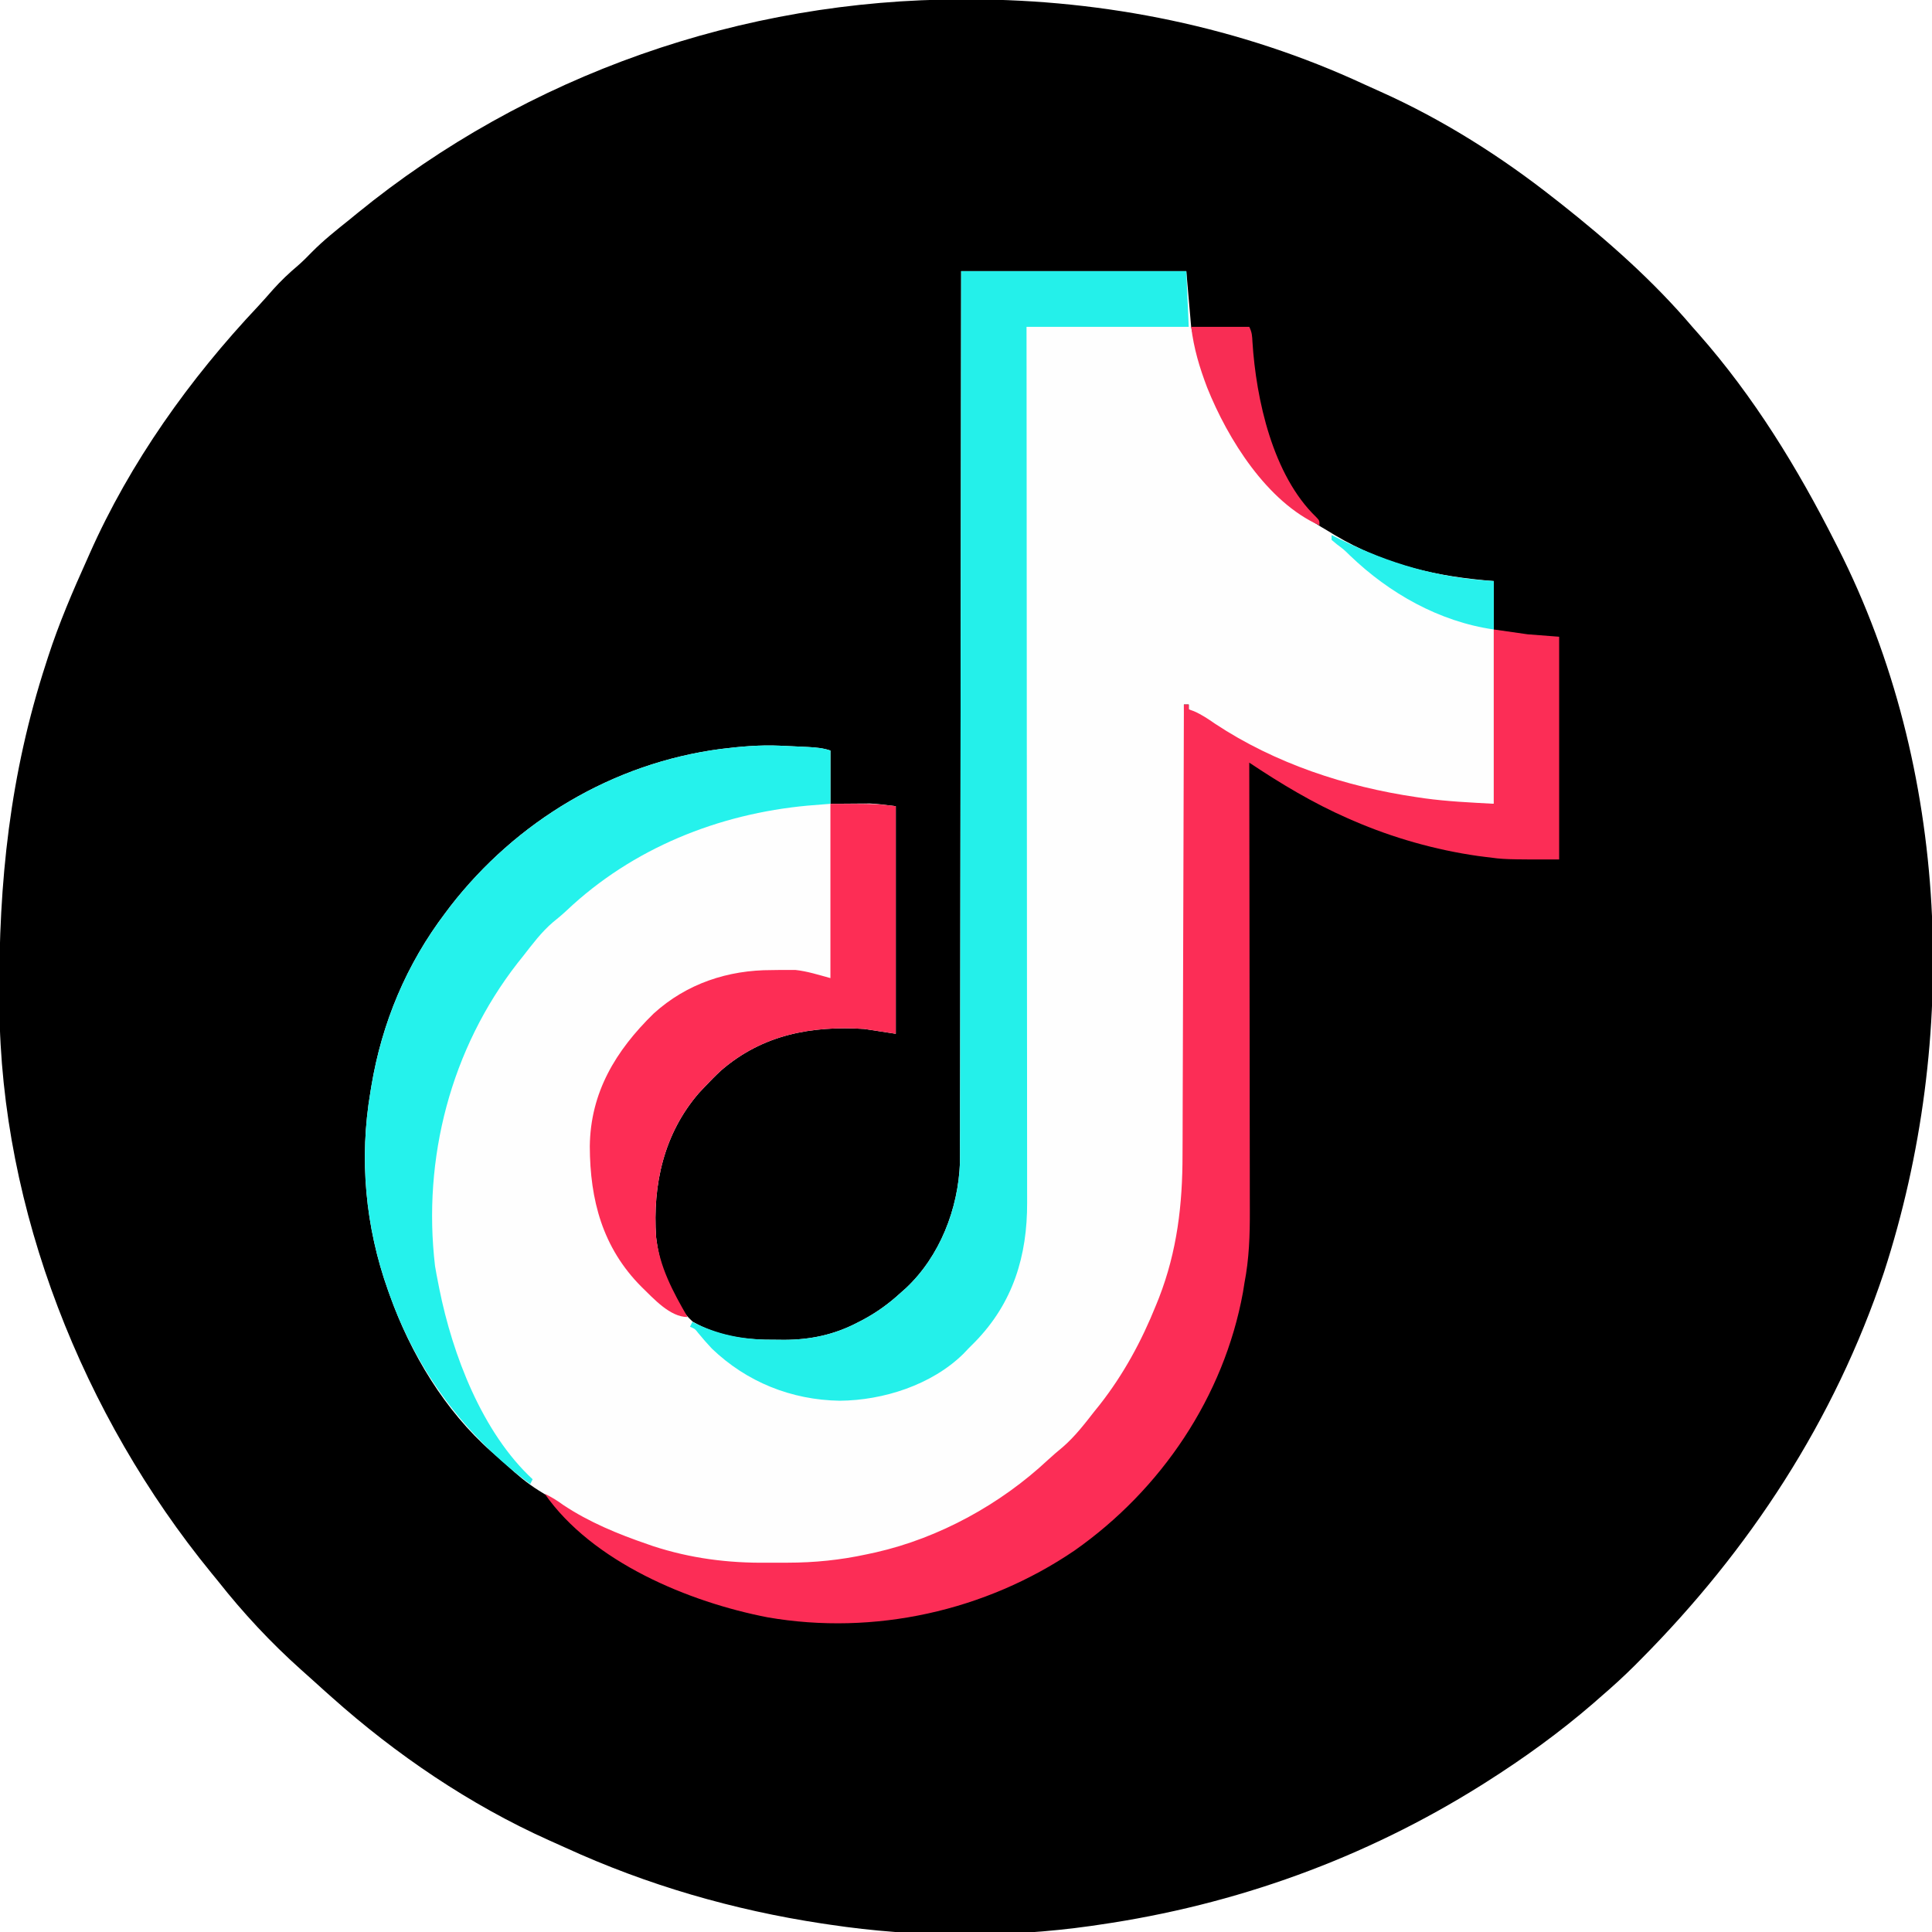
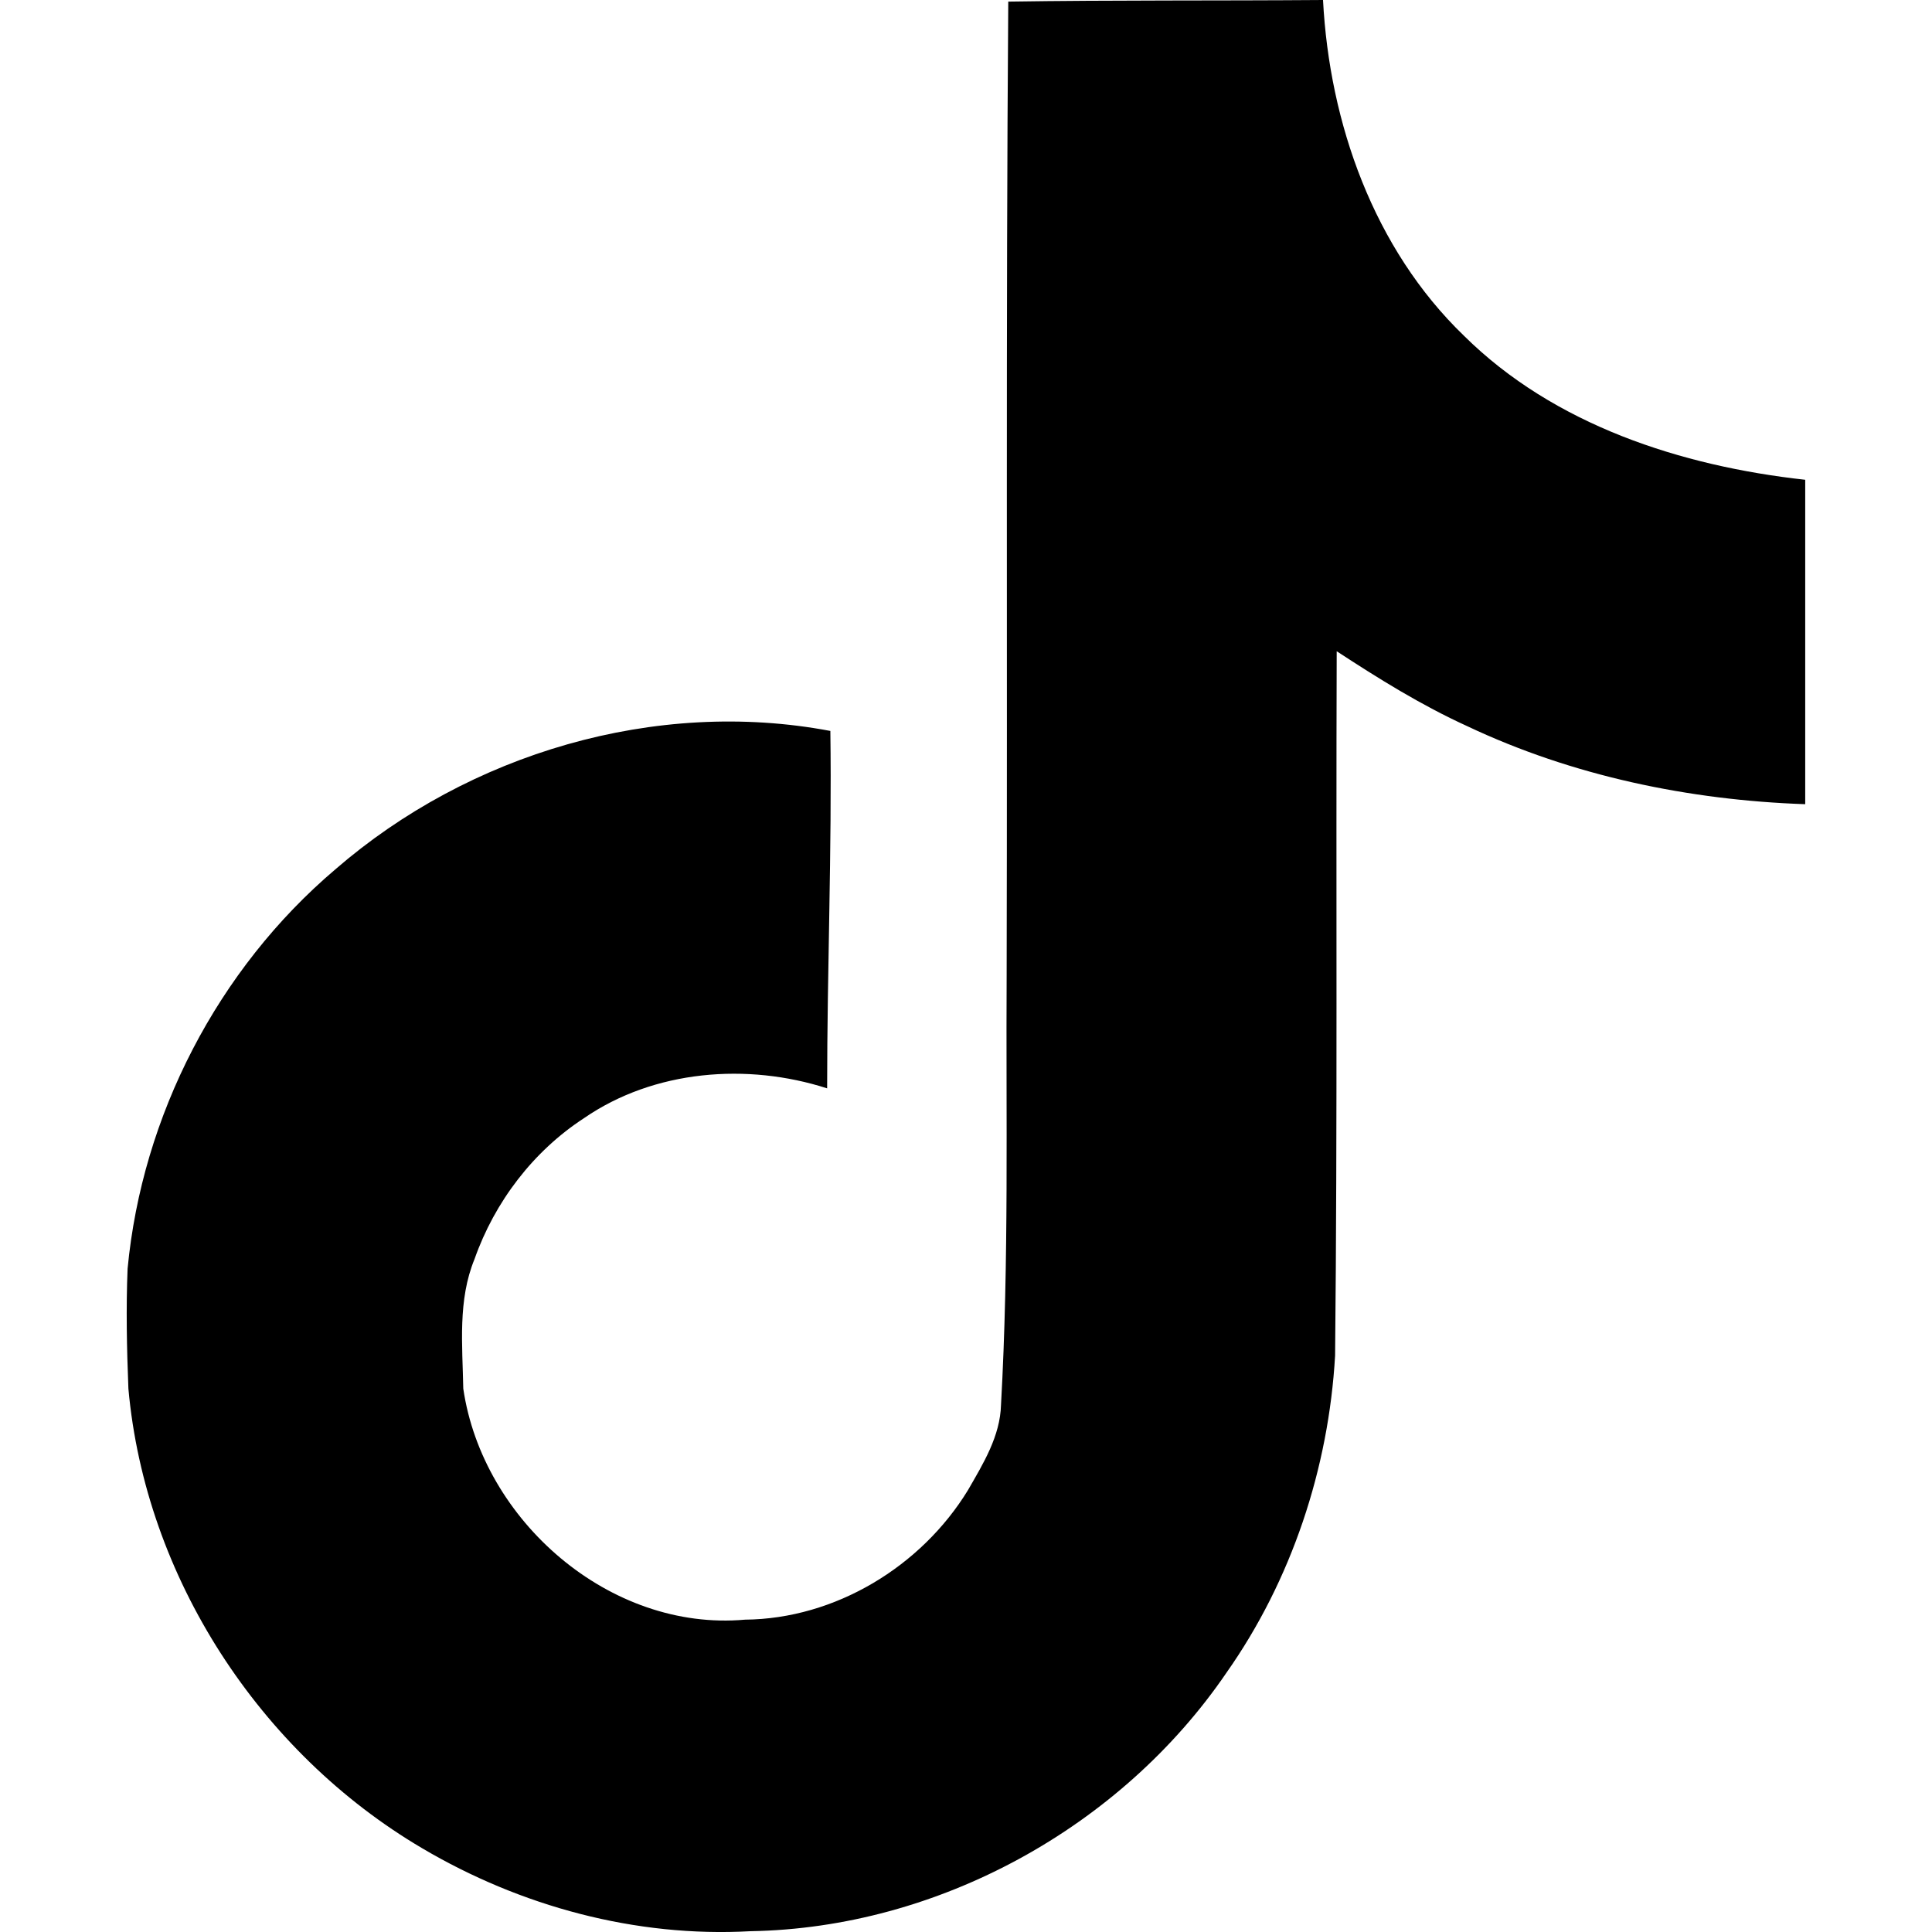
- <svg xmlns="http://www.w3.org/2000/svg" version="1.1" width="798" height="798">
-   <path d="M0 0 C0.989 -0.001 1.977 -0.001 2.996 -0.002 C59.111 0.058 115.188 11.423 166.195 35.124 C168.454 36.171 170.724 37.187 173 38.195 C198.502 49.631 222.718 64.934 244.625 82.25 C245.441 82.887 246.257 83.524 247.098 84.18 C266.575 99.552 285.547 116.298 301.625 135.25 C302.482 136.218 303.339 137.186 304.223 138.184 C327.071 164.104 345.076 193.518 360.625 224.25 C361.033 225.049 361.44 225.848 361.86 226.671 C408.083 317.933 412.1 429.194 380.828 525.648 C360.351 586.948 325.291 640.502 279.875 686.125 C279.178 686.827 278.481 687.528 277.763 688.251 C273.213 692.787 268.501 697.068 263.625 701.25 C262.649 702.107 261.673 702.964 260.668 703.848 C246.868 715.76 232.026 726.501 216.625 736.25 C215.558 736.925 215.558 736.925 214.47 737.614 C166.203 767.896 112.961 787.094 56.625 795.25 C54.955 795.498 54.955 795.498 53.252 795.75 C18.196 800.721 -19.371 800.499 -54.375 795.25 C-55.507 795.084 -56.638 794.917 -57.804 794.746 C-94.529 789.17 -130.099 778.88 -163.881 763.392 C-166.169 762.345 -168.465 761.32 -170.766 760.301 C-203.288 745.693 -233.821 724.974 -260.375 701.25 C-261.692 700.082 -261.692 700.082 -263.035 698.891 C-264.666 697.433 -266.289 695.969 -267.906 694.496 C-269.624 692.934 -271.354 691.385 -273.094 689.848 C-285.583 678.684 -297.01 666.405 -307.375 653.25 C-308.302 652.113 -309.23 650.978 -310.16 649.844 C-363.009 585.144 -397.021 500.013 -397.613 415.973 C-397.623 414.82 -397.633 413.668 -397.643 412.481 C-397.968 364.537 -393.265 319.98 -378.375 274.25 C-378.087 273.352 -377.798 272.454 -377.501 271.528 C-373.024 257.711 -367.343 244.481 -361.375 231.25 C-361.039 230.491 -360.703 229.732 -360.356 228.951 C-343.638 191.226 -318.984 156.668 -290.734 126.711 C-288.652 124.473 -286.644 122.17 -284.625 119.875 C-281.398 116.27 -278.025 113.068 -274.328 109.953 C-272.297 108.182 -270.437 106.31 -268.562 104.375 C-263.827 99.584 -258.634 95.448 -253.375 91.25 C-252.227 90.312 -251.08 89.373 -249.934 88.434 C-179.516 30.963 -90.678 0.056 0 0 Z " fill="#000000" transform="translate(397.375,-0.25)" />
-   <path d="M0 0 C30.69 0 61.38 0 93 0 C93.66 7.59 94.32 15.18 95 23 C96.155 28.241 97.31 32.969 99 38 C99.211 38.64 99.423 39.279 99.641 39.938 C108.55 66.503 126.155 92.873 151 107 C152.096 107.665 153.191 108.33 154.32 109.016 C175.071 121.338 196.019 126.155 220 128 C220 158.36 220 188.72 220 220 C198.788 220 198.788 220 188.438 218.438 C187.251 218.26 186.064 218.083 184.841 217.901 C154.475 213.069 125.892 201.419 99.938 185.062 C99.335 184.685 98.732 184.307 98.111 183.918 C96.702 183.002 95.345 182.008 94 181 C94 180.34 94 179.68 94 179 C93.34 179 92.68 179 92 179 C92.005 180.044 92.009 181.088 92.014 182.163 C92.125 207.666 92.207 233.17 92.259 258.673 C92.285 271.007 92.32 283.34 92.377 295.674 C92.427 306.435 92.459 317.197 92.47 327.958 C92.477 333.646 92.492 339.333 92.529 345.021 C92.709 374.077 92.109 400.711 81 428 C80.745 428.652 80.49 429.304 80.228 429.976 C69.836 456.467 51.62 480.731 29 498 C28.09 498.726 27.18 499.451 26.242 500.199 C8.932 513.712 -10.788 523.328 -32 529 C-32.977 529.263 -32.977 529.263 -33.974 529.531 C-44.497 532.337 -54.493 534.132 -65.379 534.273 C-66.701 534.292 -66.701 534.292 -68.05 534.311 C-86.575 534.524 -104.161 534.621 -122 529 C-123.566 528.548 -125.133 528.098 -126.699 527.648 C-140.718 523.448 -155.033 517.541 -166.75 508.672 C-169.246 506.817 -171.841 505.235 -174.5 503.625 C-179.351 500.573 -183.488 497.09 -187.668 493.18 C-189.729 491.254 -191.839 489.435 -194 487.625 C-213.312 470.631 -227.403 447.065 -236 423 C-236.225 422.375 -236.451 421.75 -236.683 421.106 C-246.12 394.713 -248.699 366.682 -244 339 C-243.876 338.239 -243.753 337.478 -243.625 336.694 C-239.262 310.434 -229.129 286.256 -213 265 C-212.368 264.158 -211.737 263.316 -211.086 262.449 C-183.724 227.148 -143.902 203.267 -99.434 197.371 C-91.275 196.362 -83.227 195.636 -75 196 C-74.287 196.03 -73.574 196.06 -72.84 196.091 C-70.393 196.197 -67.946 196.315 -65.5 196.438 C-64.709 196.477 -63.918 196.516 -63.104 196.556 C-59.871 196.739 -57.086 196.971 -54 198 C-54 205.26 -54 212.52 -54 220 C-48.107 219.961 -48.107 219.961 -42.215 219.91 C-41.463 219.907 -40.712 219.905 -39.938 219.902 C-39.183 219.897 -38.429 219.892 -37.652 219.886 C-34.085 220.039 -30.543 220.557 -27 221 C-27 252.02 -27 283.04 -27 315 C-31.29 314.34 -35.58 313.68 -40 313 C-61.88 311.613 -81.986 315.351 -99.047 330.049 C-101.476 332.274 -103.741 334.601 -106 337 C-106.736 337.779 -107.472 338.557 -108.23 339.359 C-122.806 356.162 -127.481 377.272 -126 399 C-124.651 410.591 -119.764 425.905 -110.906 433.887 C-100.277 440.094 -88.61 441.499 -76.5 441.375 C-75.367 441.387 -74.234 441.398 -73.066 441.41 C-62.257 441.373 -52.477 439.327 -42.875 434.312 C-41.859 433.791 -41.859 433.791 -40.822 433.26 C-34.965 430.161 -29.888 426.483 -25 422 C-23.942 421.062 -23.942 421.062 -22.863 420.105 C-8.791 406.944 -1.16 387.221 -0.492 368.159 C-0.454 365.373 -0.465 362.588 -0.481 359.802 C-0.475 358.237 -0.467 356.672 -0.458 355.107 C-0.438 350.856 -0.443 346.606 -0.451 342.355 C-0.456 337.752 -0.438 333.15 -0.423 328.548 C-0.4 320.59 -0.391 312.632 -0.392 304.675 C-0.394 293.169 -0.373 281.664 -0.348 270.159 C-0.307 251.489 -0.283 232.819 -0.271 214.148 C-0.259 196.021 -0.239 177.893 -0.208 159.766 C-0.206 158.647 -0.204 157.528 -0.202 156.375 C-0.192 150.761 -0.182 145.148 -0.172 139.534 C-0.089 93.023 -0.038 46.511 0 0 Z " fill="#FEFEFE" transform="translate(397,112)" />
-   <path d="M0 0 C4.62 0.66 9.24 1.32 14 2 C18.29 2.33 22.58 2.66 27 3 C27 33.36 27 63.72 27 95 C4.519 95 4.519 95 -3.562 93.938 C-5.042 93.747 -5.042 93.747 -6.551 93.552 C-24.107 91.053 -41.715 86.052 -58 79 C-58.732 78.683 -59.464 78.367 -60.218 78.041 C-74.661 71.692 -87.898 63.745 -101 55 C-100.997 56.544 -100.997 56.544 -100.994 58.118 C-100.95 83.192 -100.917 108.265 -100.896 133.339 C-100.886 145.465 -100.872 157.59 -100.849 169.716 C-100.829 180.288 -100.816 190.86 -100.812 201.432 C-100.809 207.027 -100.803 212.621 -100.789 218.216 C-100.775 223.489 -100.771 228.763 -100.774 234.037 C-100.773 235.965 -100.769 237.893 -100.762 239.82 C-100.722 250.112 -101.029 259.867 -103 270 C-103.2 271.258 -103.4 272.516 -103.605 273.812 C-111.479 316.93 -137.407 355.31 -173.117 380.402 C-209.922 405.463 -255.964 415.626 -299.875 408.039 C-332.39 401.768 -372.336 385.221 -392 357 C-389.249 358.3 -386.887 359.768 -384.438 361.562 C-373.779 368.691 -361.652 373.679 -349.562 377.812 C-348.803 378.078 -348.043 378.343 -347.261 378.617 C-331.764 383.676 -316.3 385.654 -300.053 385.467 C-297.303 385.437 -294.554 385.446 -291.803 385.459 C-280.563 385.445 -269.98 384.381 -259 382 C-257.753 381.731 -256.506 381.462 -255.222 381.184 C-229.059 375.235 -203.782 361.35 -184.23 343.074 C-182.188 341.175 -180.085 339.402 -177.938 337.625 C-172.976 333.291 -169.035 328.183 -165 323 C-164.279 322.107 -163.559 321.213 -162.816 320.293 C-152.914 307.672 -145.478 293.924 -139.5 279.062 C-139.091 278.045 -138.682 277.028 -138.26 275.98 C-130.811 256.774 -128.549 237.489 -128.568 217.068 C-128.559 215.026 -128.548 212.984 -128.537 210.942 C-128.509 205.454 -128.5 199.966 -128.494 194.477 C-128.484 188.721 -128.458 182.965 -128.434 177.209 C-128.39 166.333 -128.362 155.457 -128.339 144.581 C-128.311 132.189 -128.268 119.798 -128.222 107.406 C-128.13 81.937 -128.058 56.469 -128 31 C-127.34 31 -126.68 31 -126 31 C-126 31.66 -126 32.32 -126 33 C-125.296 33.249 -124.592 33.498 -123.867 33.754 C-120.639 35.157 -118.023 36.939 -115.125 38.938 C-90.375 55.329 -61.127 64.975 -31.938 69.25 C-30.827 69.413 -29.717 69.577 -28.573 69.745 C-18.999 71.051 -9.737 71.459 0 72 C0 48.24 0 24.48 0 0 Z " fill="#FC2D56" transform="translate(617,260)" />
-   <path d="M0 0 C30.69 0 61.38 0 93 0 C93.33 7.59 93.66 15.18 94 23 C71.89 23 49.78 23 27 23 C27.004 27.674 27.009 32.347 27.013 37.162 C27.053 80.027 27.083 122.892 27.102 165.757 C27.105 171.375 27.107 176.994 27.11 182.613 C27.11 183.732 27.111 184.85 27.111 186.003 C27.12 204.111 27.136 222.22 27.154 240.328 C27.173 258.911 27.184 277.495 27.188 296.078 C27.191 307.543 27.2 319.008 27.216 330.474 C27.226 338.338 27.23 346.201 27.227 354.065 C27.226 358.601 27.228 363.137 27.238 367.673 C27.248 371.83 27.249 375.987 27.242 380.145 C27.241 381.644 27.243 383.144 27.25 384.643 C27.337 406.71 21.428 426.155 5.773 442.215 C4.858 443.134 3.943 444.053 3 445 C2.291 445.744 1.582 446.488 0.852 447.254 C-12.221 460.051 -32.171 466.415 -50.125 466.562 C-70.07 466.262 -88.552 458.87 -103 445 C-104.963 442.894 -106.846 440.766 -108.66 438.531 C-109.942 436.871 -109.942 436.871 -112 436 C-111.67 435.34 -111.34 434.68 -111 434 C-110.49 434.254 -109.979 434.508 -109.453 434.77 C-98.684 439.868 -88.355 441.496 -76.5 441.375 C-75.367 441.387 -74.234 441.398 -73.066 441.41 C-62.257 441.373 -52.477 439.327 -42.875 434.312 C-41.859 433.791 -41.859 433.791 -40.822 433.26 C-34.965 430.161 -29.888 426.483 -25 422 C-24.295 421.375 -23.59 420.75 -22.863 420.105 C-8.791 406.944 -1.16 387.221 -0.492 368.159 C-0.454 365.373 -0.465 362.588 -0.481 359.802 C-0.475 358.237 -0.467 356.672 -0.458 355.107 C-0.438 350.856 -0.443 346.606 -0.451 342.355 C-0.456 337.752 -0.438 333.15 -0.423 328.548 C-0.4 320.59 -0.391 312.632 -0.392 304.675 C-0.394 293.169 -0.373 281.664 -0.348 270.159 C-0.307 251.489 -0.283 232.819 -0.271 214.148 C-0.259 196.021 -0.239 177.893 -0.208 159.766 C-0.206 158.647 -0.204 157.528 -0.202 156.375 C-0.192 150.761 -0.182 145.148 -0.172 139.534 C-0.089 93.023 -0.038 46.511 0 0 Z " fill="#24F0EA" transform="translate(397,112)" />
-   <path d="M0 0 C0.713 0.03 1.426 0.06 2.16 0.091 C4.607 0.197 7.054 0.315 9.5 0.438 C10.686 0.496 10.686 0.496 11.896 0.556 C15.129 0.739 17.914 0.971 21 2 C21 9.26 21 16.52 21 24 C17.927 24.247 14.854 24.495 11.688 24.75 C-25.301 28.143 -60.716 42.352 -87.941 68.062 C-89.756 69.77 -91.617 71.322 -93.562 72.875 C-98.377 76.979 -102.124 82.032 -106 87 C-107.1 88.377 -107.1 88.377 -108.223 89.781 C-135.782 125.166 -147.555 170.471 -142.312 214.938 C-141.918 217.299 -141.477 219.653 -141 222 C-140.849 222.768 -140.699 223.535 -140.543 224.326 C-135.078 251.564 -122.874 283.66 -102 303 C-102.33 303.66 -102.66 304.32 -103 305 C-129.774 285.352 -149.826 258.281 -161 227 C-161.338 226.062 -161.338 226.062 -161.683 225.106 C-171.12 198.713 -173.699 170.682 -169 143 C-168.876 142.239 -168.753 141.478 -168.625 140.694 C-164.262 114.434 -154.129 90.256 -138 69 C-137.368 68.158 -136.737 67.316 -136.086 66.449 C-108.724 31.148 -68.902 7.267 -24.434 1.371 C-16.275 0.362 -8.227 -0.364 0 0 Z " fill="#25F2EC" transform="translate(322,308)" />
-   <path d="M0 0 C19 0 19 0 27 1 C27 32.02 27 63.04 27 95 C22.71 94.34 18.42 93.68 14 93 C-7.88 91.613 -27.986 95.351 -45.047 110.049 C-47.476 112.274 -49.741 114.601 -52 117 C-53.104 118.168 -53.104 118.168 -54.23 119.359 C-68.806 136.162 -73.481 157.272 -72 179 C-70.575 191.248 -65.092 201.483 -59 212 C-66.305 212 -73.066 204.329 -78.062 199.5 C-94.1 183.386 -99.313 163.702 -99.387 141.465 C-99.121 119.163 -88.694 101.975 -73.02 86.645 C-59.344 74.224 -42.295 68.636 -24.188 68.688 C-22.52 68.663 -22.52 68.663 -20.818 68.639 C-19.166 68.638 -19.166 68.638 -17.48 68.637 C-16.5 68.634 -15.519 68.631 -14.509 68.628 C-9.571 69.152 -4.79 70.694 0 72 C0 48.24 0 24.48 0 0 Z " fill="#FD2D55" transform="translate(343,332)" />
-   <path d="M0 0 C7.92 0 15.84 0 24 0 C25.137 2.274 25.193 3.739 25.324 6.27 C26.82 29.874 33.673 61.298 51.64 78.577 C53 80 53 80 53 82 C31.335 72.354 15.146 46.389 6.625 25.125 C3.391 16.605 1.135 9.079 0 0 Z " fill="#F82D54" transform="translate(492,135)" />
-   <path d="M0 0 C1.744 0.87 1.744 0.87 3.523 1.758 C24.208 11.919 43.954 17.675 67 19 C67 25.6 67 32.2 67 39 C44.539 35.791 23.862 24.09 7.621 8.48 C5.041 5.957 5.041 5.957 2.16 3.801 C1.447 3.207 0.734 2.612 0 2 C0 1.34 0 0.68 0 0 Z " fill="#28F1EC" transform="translate(550,221)" />
+ <svg xmlns="http://www.w3.org/2000/svg" role="img" viewBox="0 0 24 24">
+   <path d="M12.525.02c1.31-.02 2.61-.01 3.91-.02.08 1.53.63 3.09 1.75 4.17 1.12 1.11 2.7 1.62 4.24 1.79v4.03c-1.44-.05-2.89-.35-4.2-.97-.57-.26-1.1-.59-1.62-.93-.01 2.92.01 5.84-.02 8.75-.08 1.4-.54 2.79-1.35 3.94-1.31 1.92-3.58 3.17-5.91 3.21-1.43.08-2.86-.31-4.08-1.03-2.02-1.19-3.44-3.37-3.65-5.71-.02-.5-.03-1-.01-1.49.18-1.9 1.12-3.72 2.58-4.96 1.66-1.44 3.98-2.13 6.15-1.72.02 1.48-.04 2.96-.04 4.44-.99-.32-2.15-.23-3.02.37-.63.41-1.11 1.04-1.36 1.75-.21.51-.15 1.07-.14 1.61.24 1.64 1.82 3.02 3.5 2.87 1.12-.01 2.19-.66 2.77-1.61.19-.33.4-.67.41-1.06.1-1.79.06-3.57.07-5.36.01-4.03-.01-8.05.02-12.07z" />
</svg>
